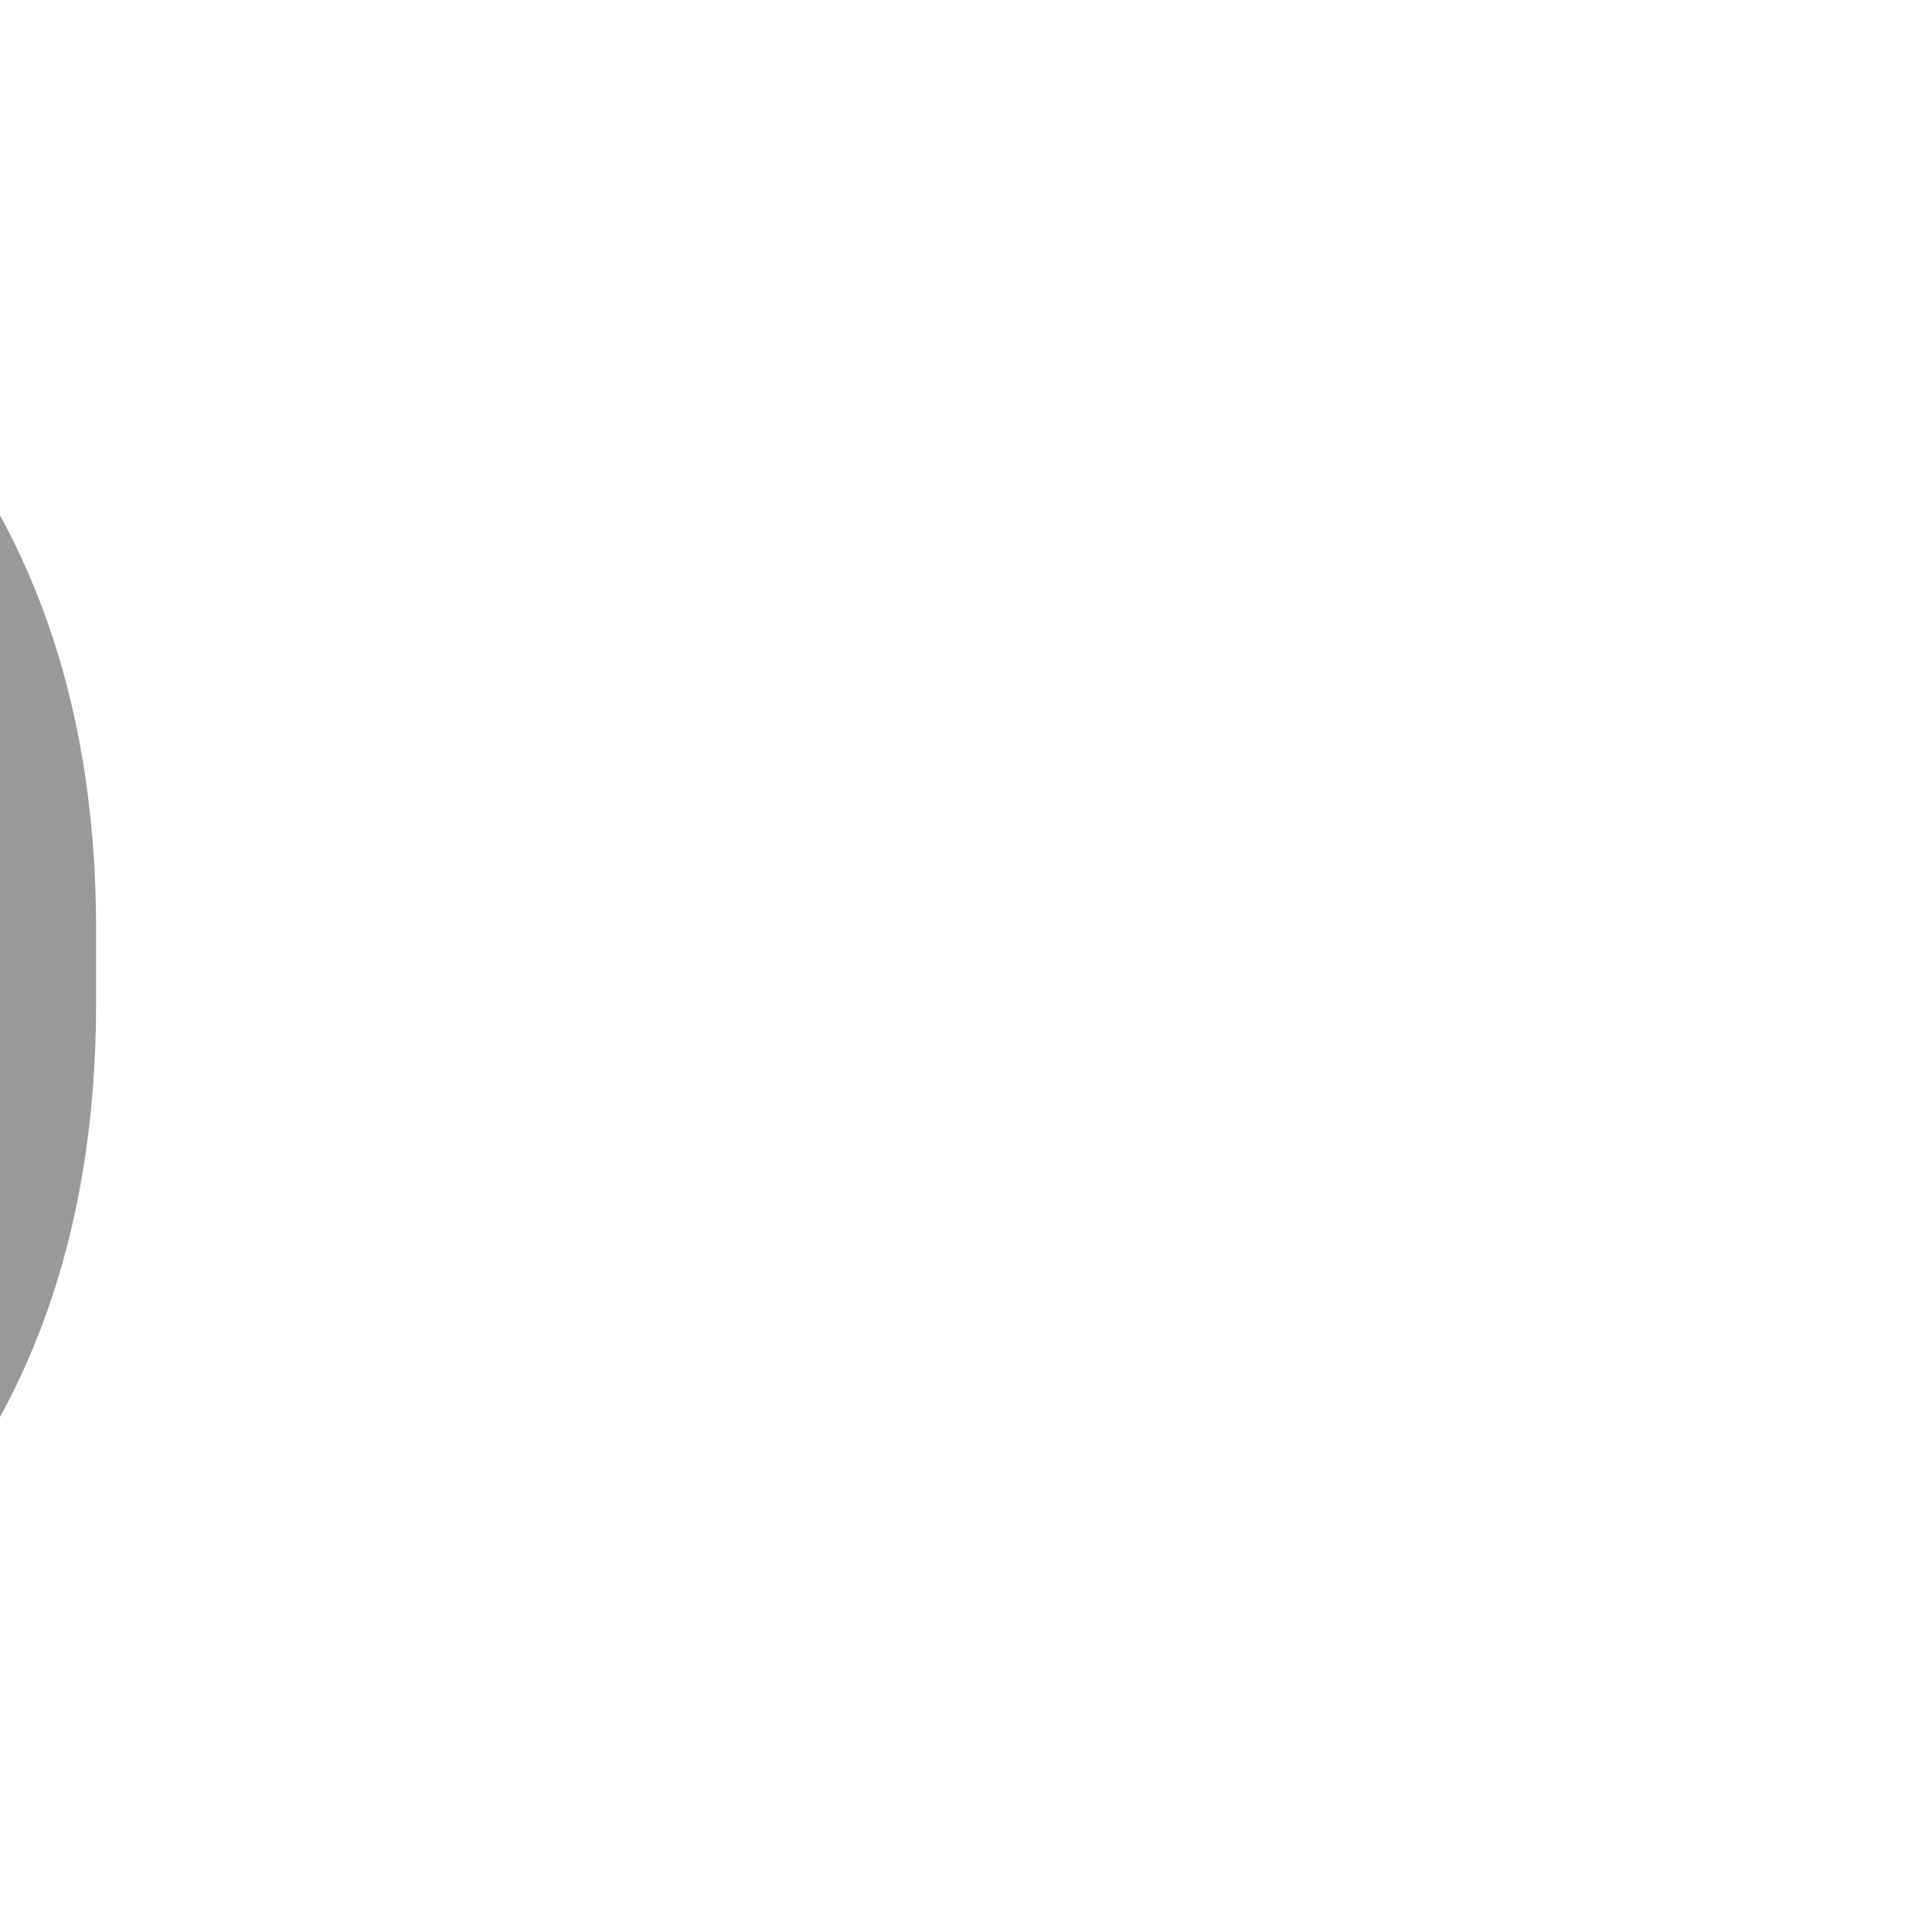
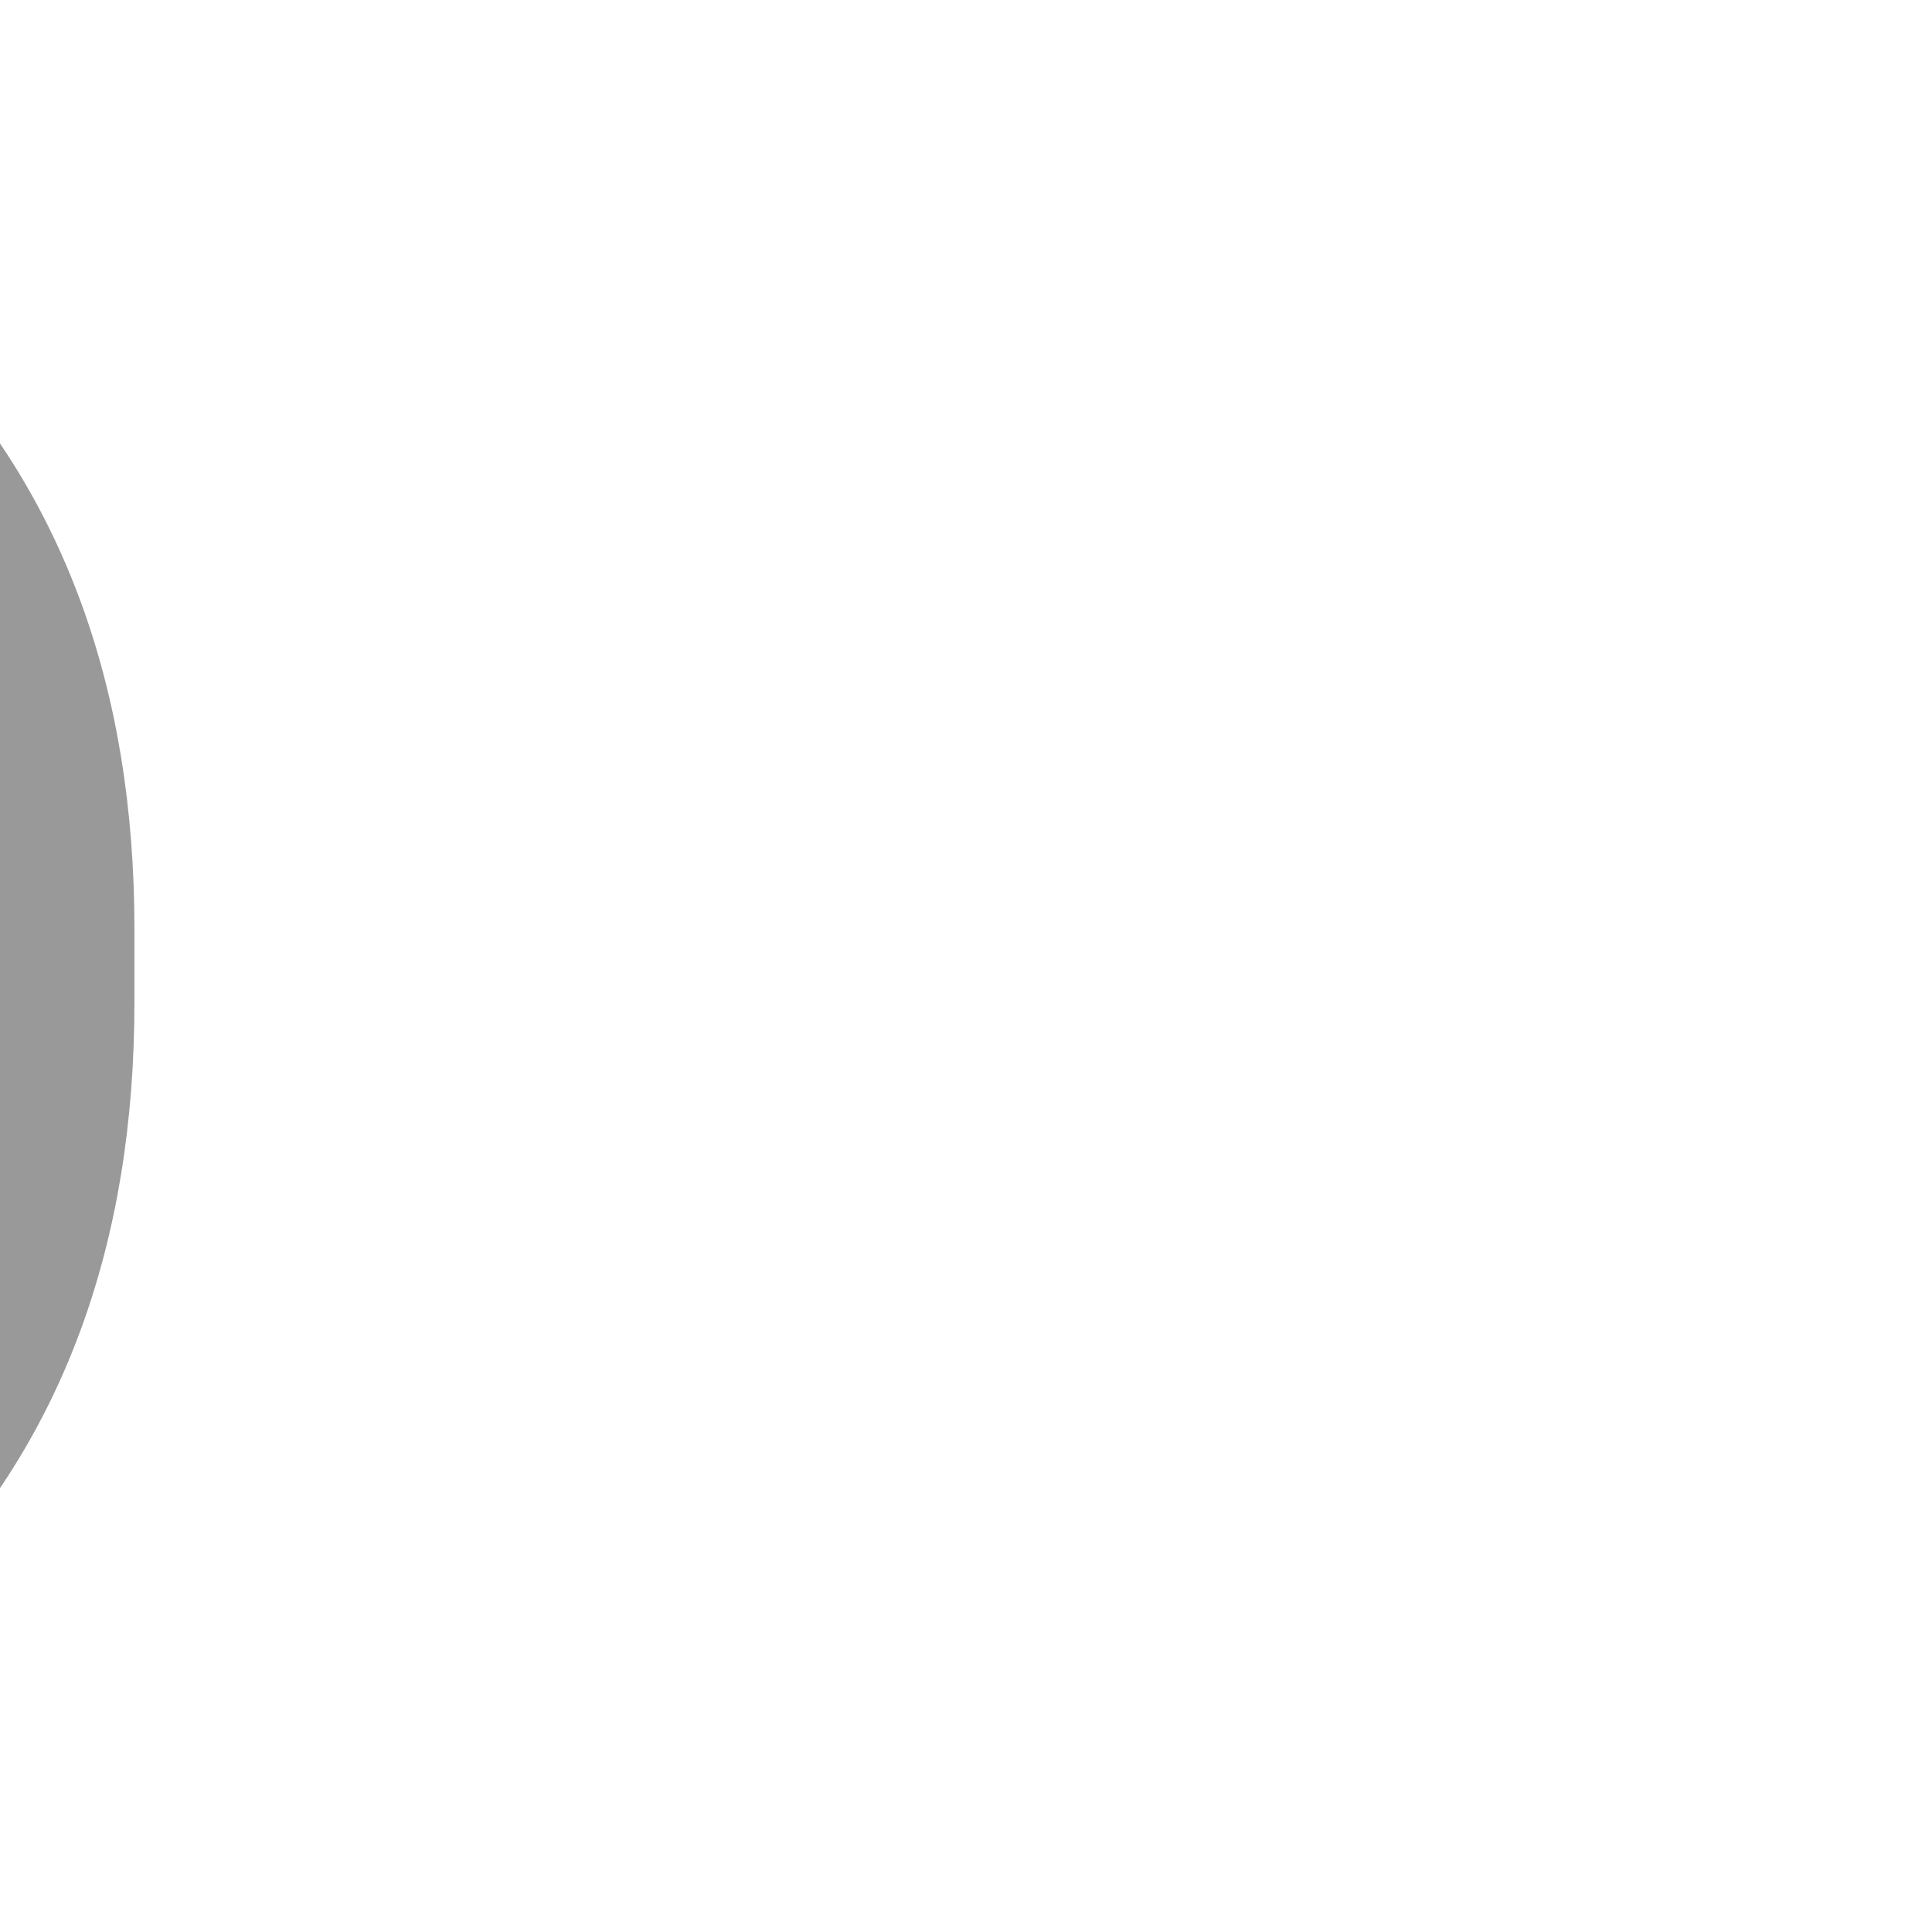
- <svg xmlns="http://www.w3.org/2000/svg" width="15" height="15" viewBox="0 0 15 15" id="svg2" version="1.1">
+ <svg xmlns="http://www.w3.org/2000/svg" width="16" height="16" viewBox="0 0 16 16" id="svg2" version="1.1">
  <defs id="defs4" />
-   <g id="layer1" transform="translate(0,-1037.362)">
+   <g id="layer1" transform="translate(0,-1036.362)">
    <rect style="fill:#999999;fill-opacity:0;stroke:none;stroke-opacity:1" id="rect4142" width="15.026" height="15.026" x="0" y="1037.336" />
-     <text xml:space="preserve" style="font-style:normal;font-weight:normal;font-size:17.963px;line-height:125%;font-family:sans-serif;text-align:center;letter-spacing:0px;word-spacing:0px;text-anchor:middle;fill:#999999;fill-opacity:1;stroke:none;stroke-width:0.939px;stroke-linecap:butt;stroke-linejoin:miter;stroke-opacity:1;" x="7.342" y="1051.247" id="text4138">
-       <tspan id="tspan4140" x="7.342" y="1051.247" style="font-style:normal;font-variant:normal;font-weight:bold;font-stretch:normal;font-family:Roboto;-inkscape-font-specification:'Roboto Bold';text-align:center;text-anchor:middle;fill:#999999;fill-opacity:1;stroke:none;stroke-width:0.939px;stroke-opacity:1;">D</tspan>
+     <text xml:space="preserve" style="font-style:normal;font-weight:normal;font-size:19.641px;line-height:125%;font-family:sans-serif;text-align:center;letter-spacing:0px;word-spacing:0px;text-anchor:middle;fill:#999999;fill-opacity:1;stroke:none;stroke-width:0.939px;stroke-linecap:butt;stroke-linejoin:miter;stroke-opacity:1" x="8.328" y="1051.336" id="text4138">
+       <tspan id="tspan4140" x="8.328" y="1051.336" style="font-style:normal;font-variant:normal;font-weight:bold;font-stretch:normal;font-family:Roboto;-inkscape-font-specification:'Roboto Bold';text-align:center;text-anchor:middle;fill:#999999;fill-opacity:1;stroke:none;stroke-width:0.939px;stroke-opacity:1">D</tspan>
    </text>
  </g>
</svg>
